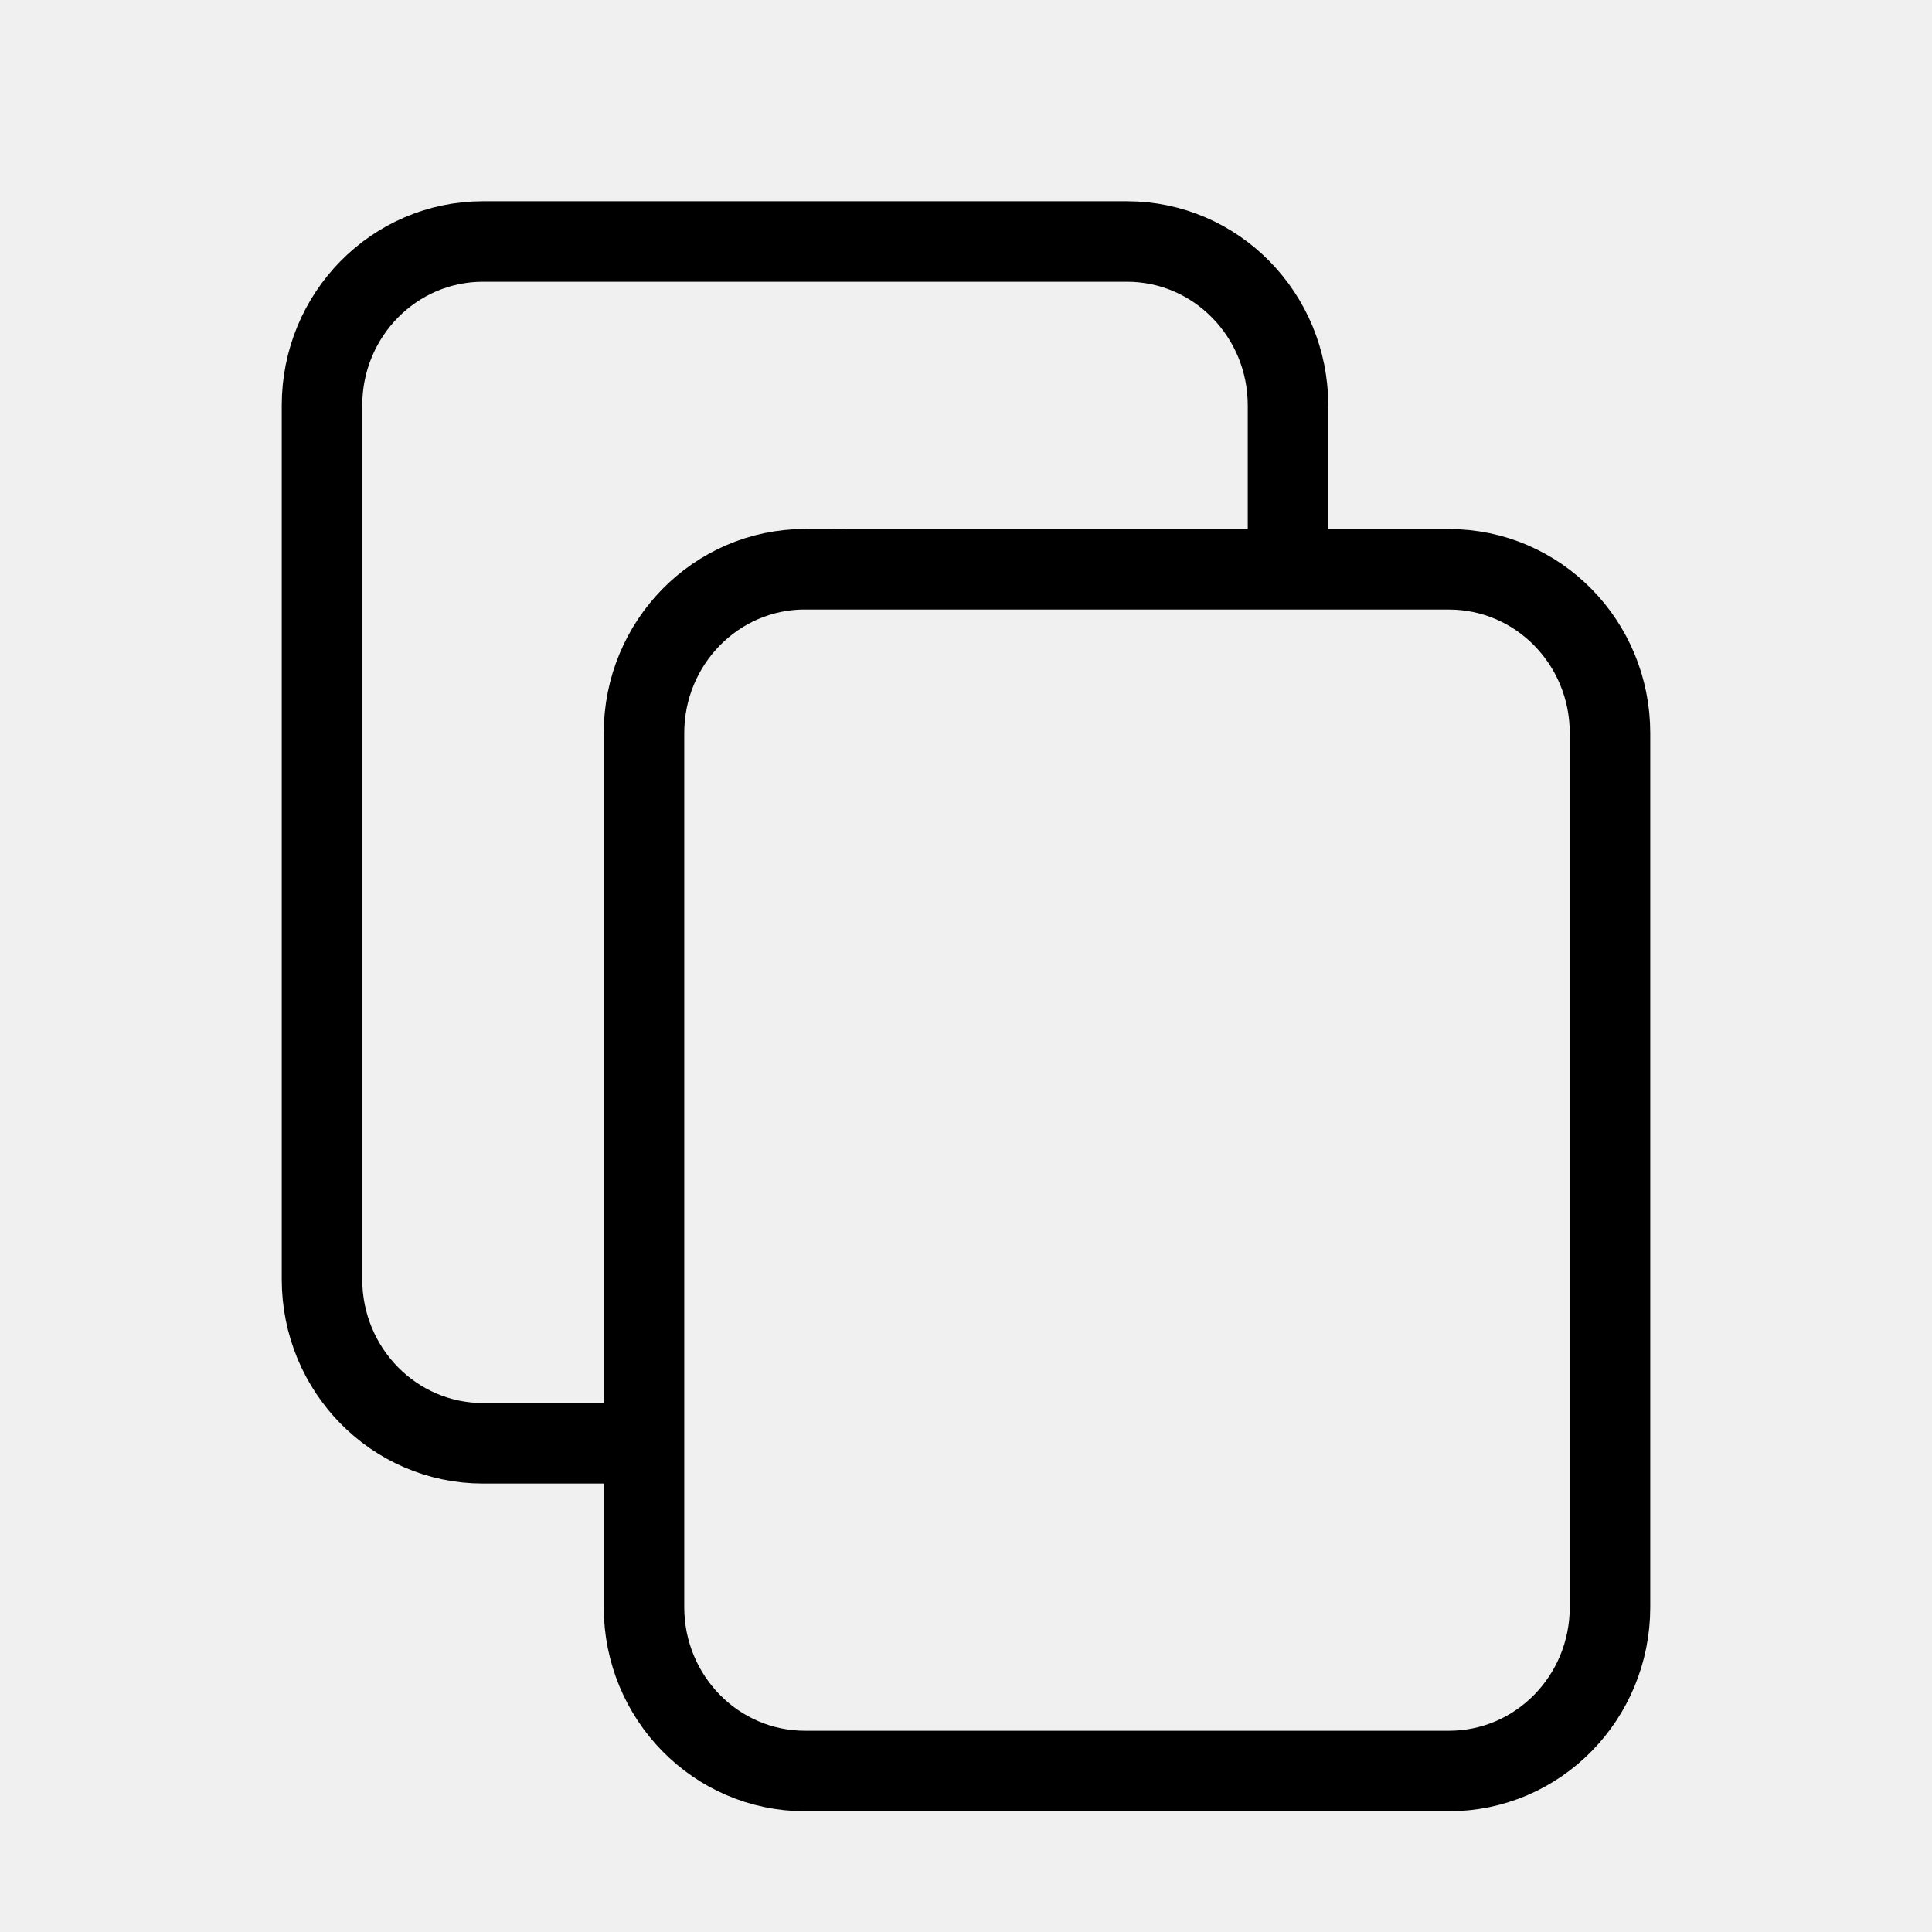
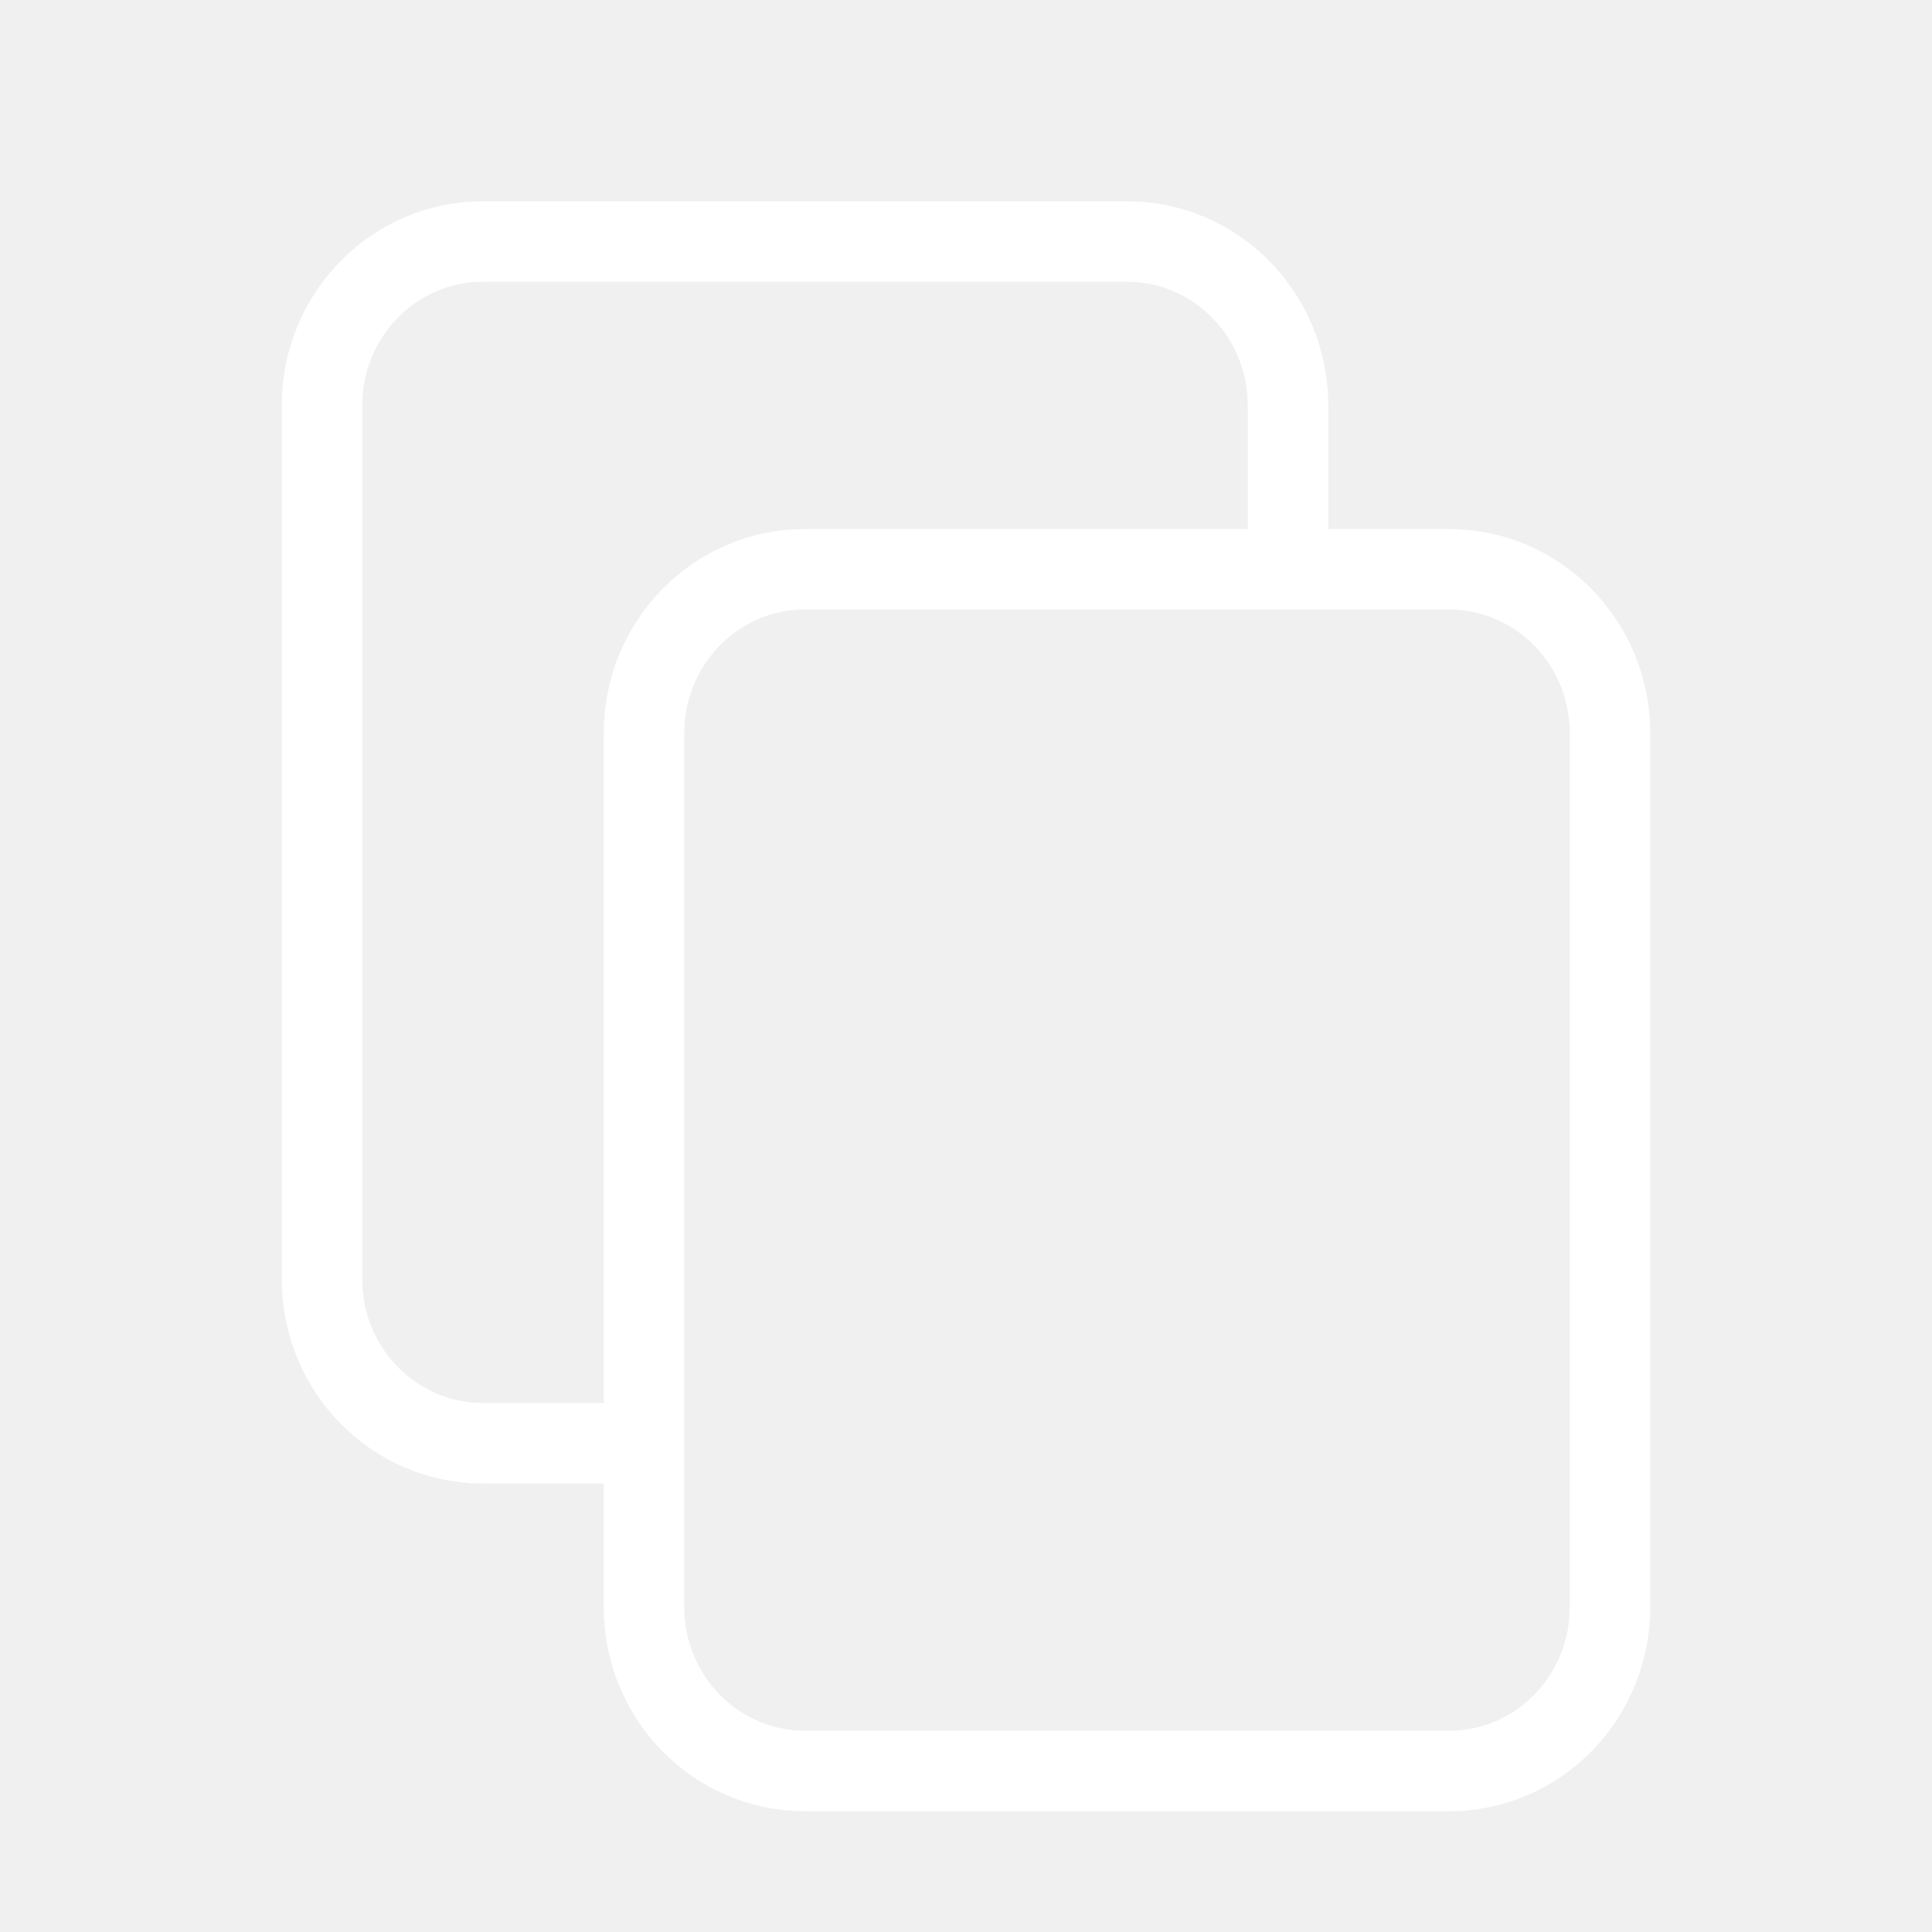
- <svg xmlns="http://www.w3.org/2000/svg" fill="none" shapeRendering="geometricPrecision" stroke="currentColor" strokeLinecap="round" strokeLinejoin="round" strokeWidth="1.5" viewBox="0 0 24 24" width="14" height="14" version="1.1" id="svg4">
+ <svg xmlns="http://www.w3.org/2000/svg" fill="none" shapeRendering="geometricPrecision" stroke="white" strokeLinecap="round" strokeLinejoin="round" strokeWidth="1.5" viewBox="0 0 24 24" width="14" height="14" version="1.1" id="svg4">
  <defs id="defs8" />
  <path d="M8 17.929H6c-1.105 0-2-.912-2-2.036V5.036C4 3.91 4.895 3 6 3h8c1.105 0 2 .911 2 2.036v1.866m-6 .17h8c1.105 0 2 .91 2 2.035v10.857C20 21.09 19.105 22 18 22h-8c-1.105 0-2-.911-2-2.036V9.107c0-1.124.895-2.036 2-2.036z" id="path2" />
</svg>
